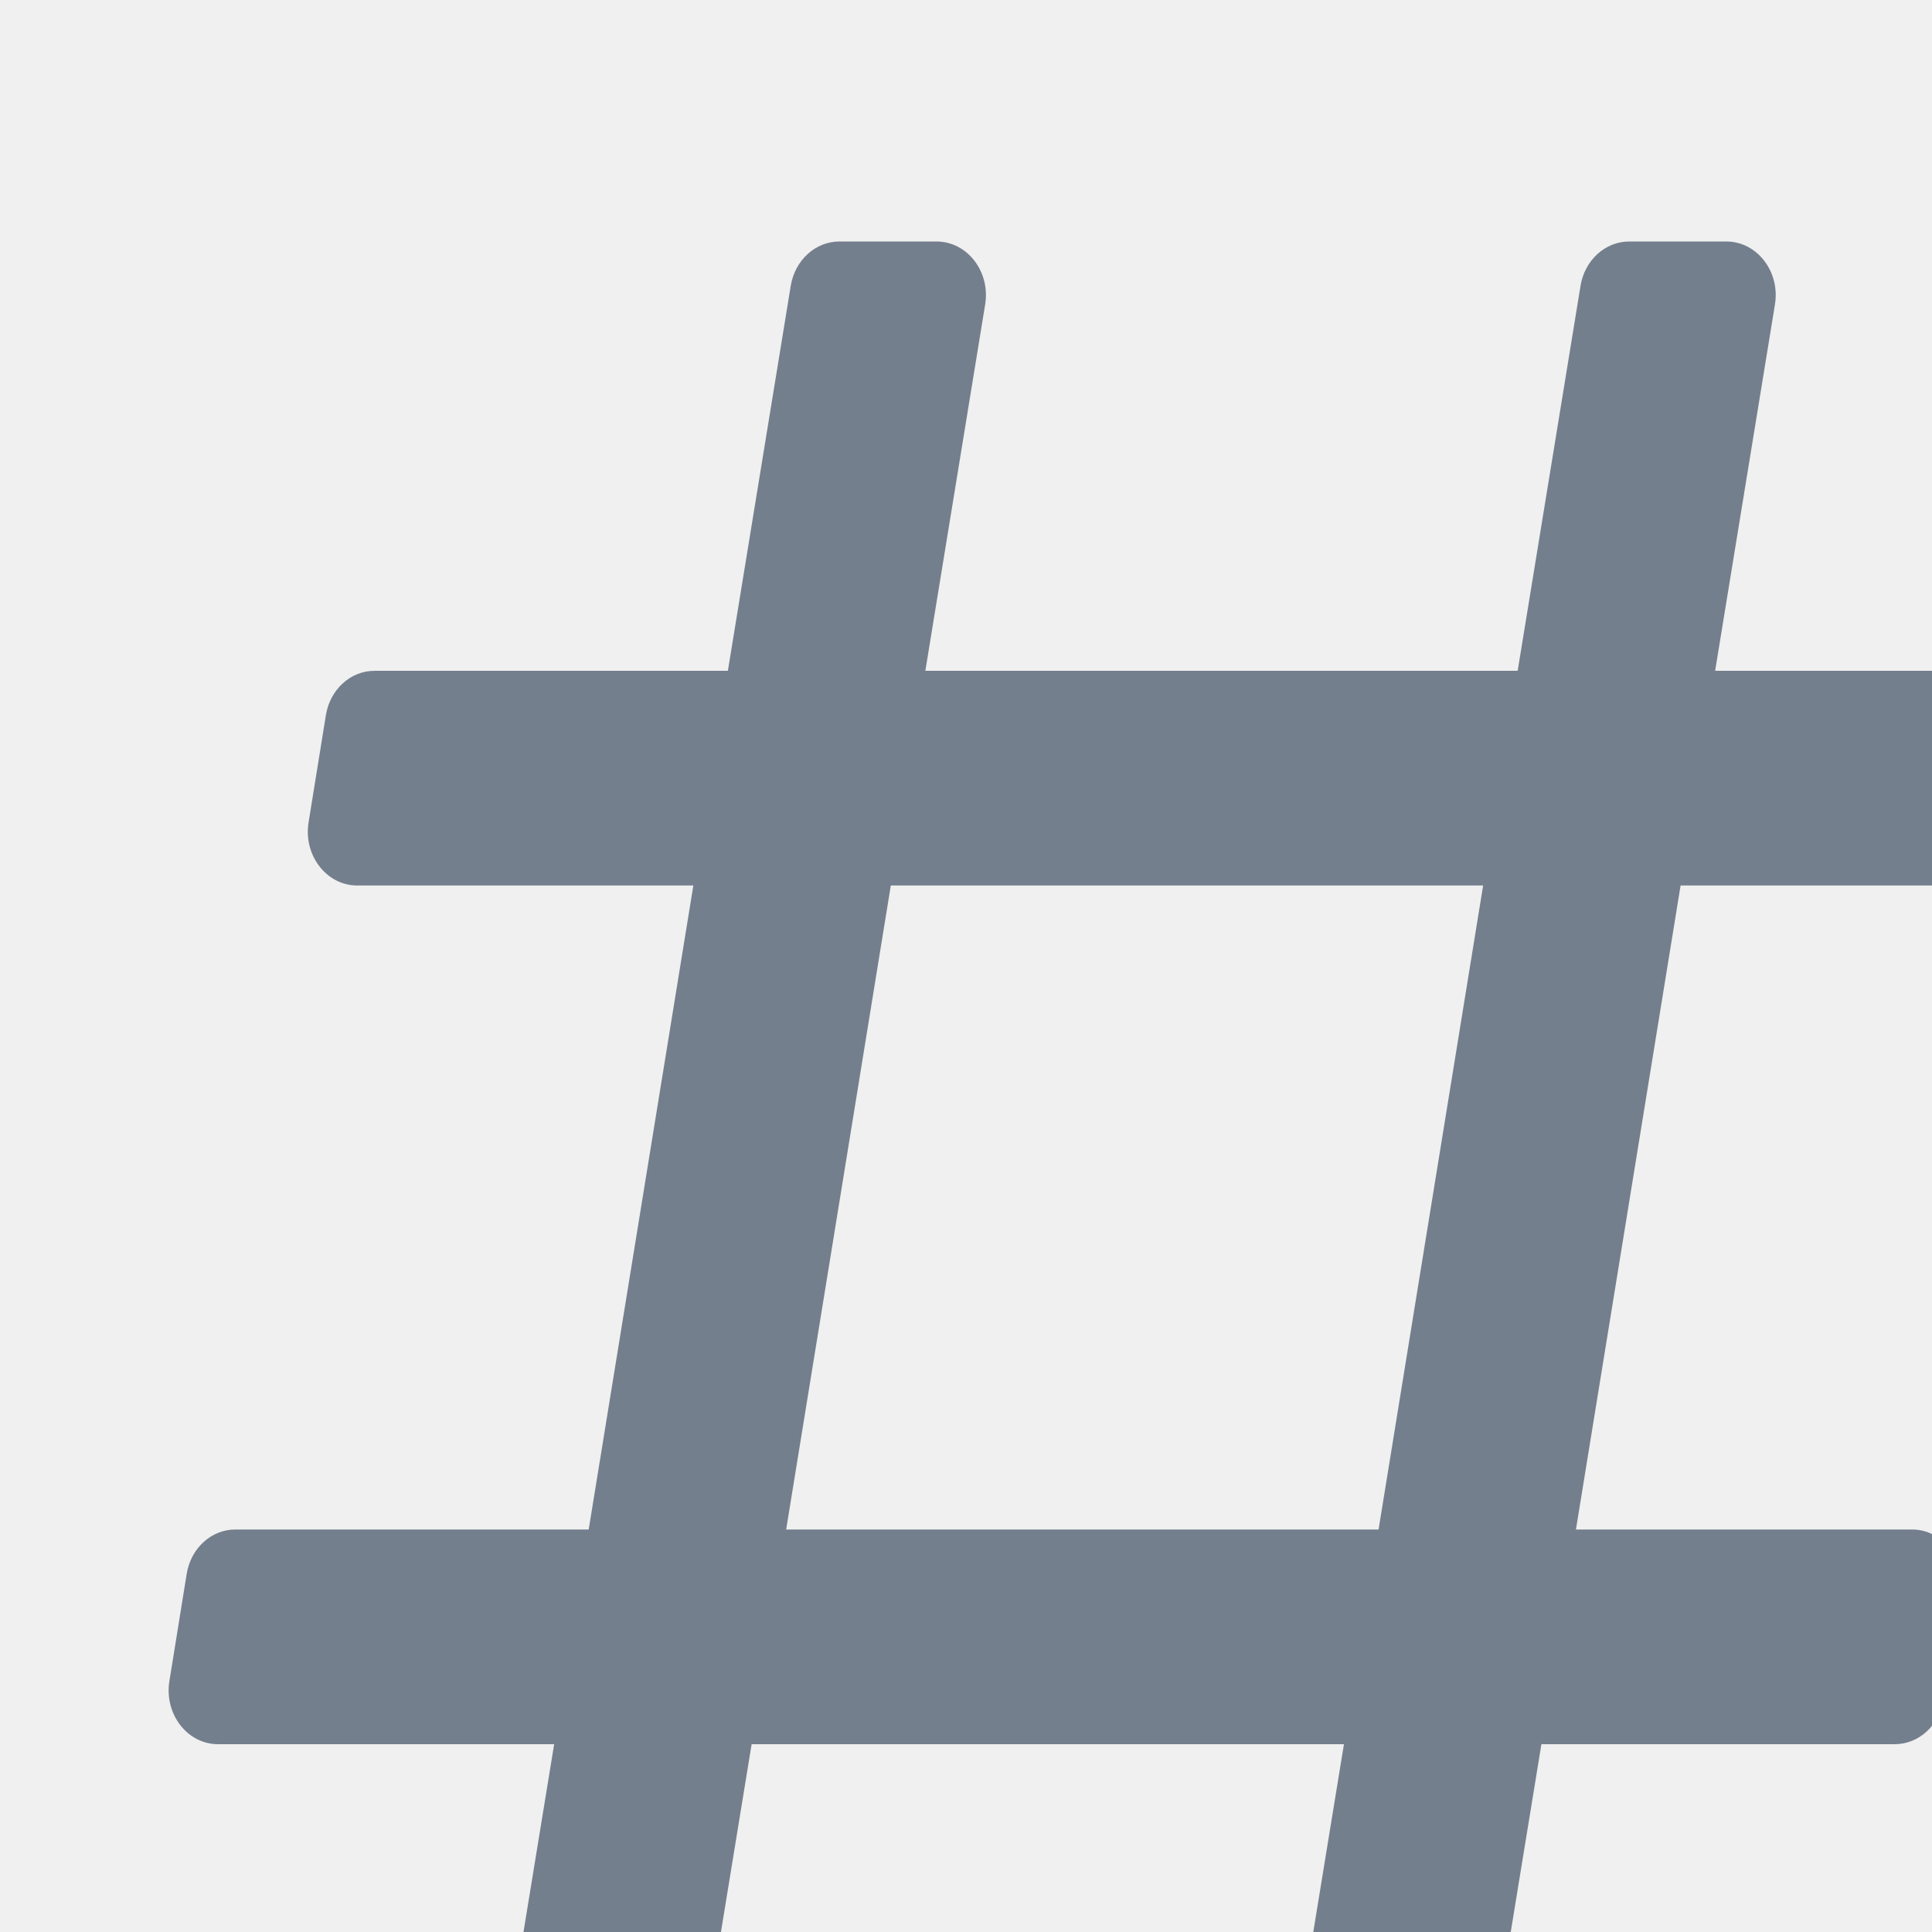
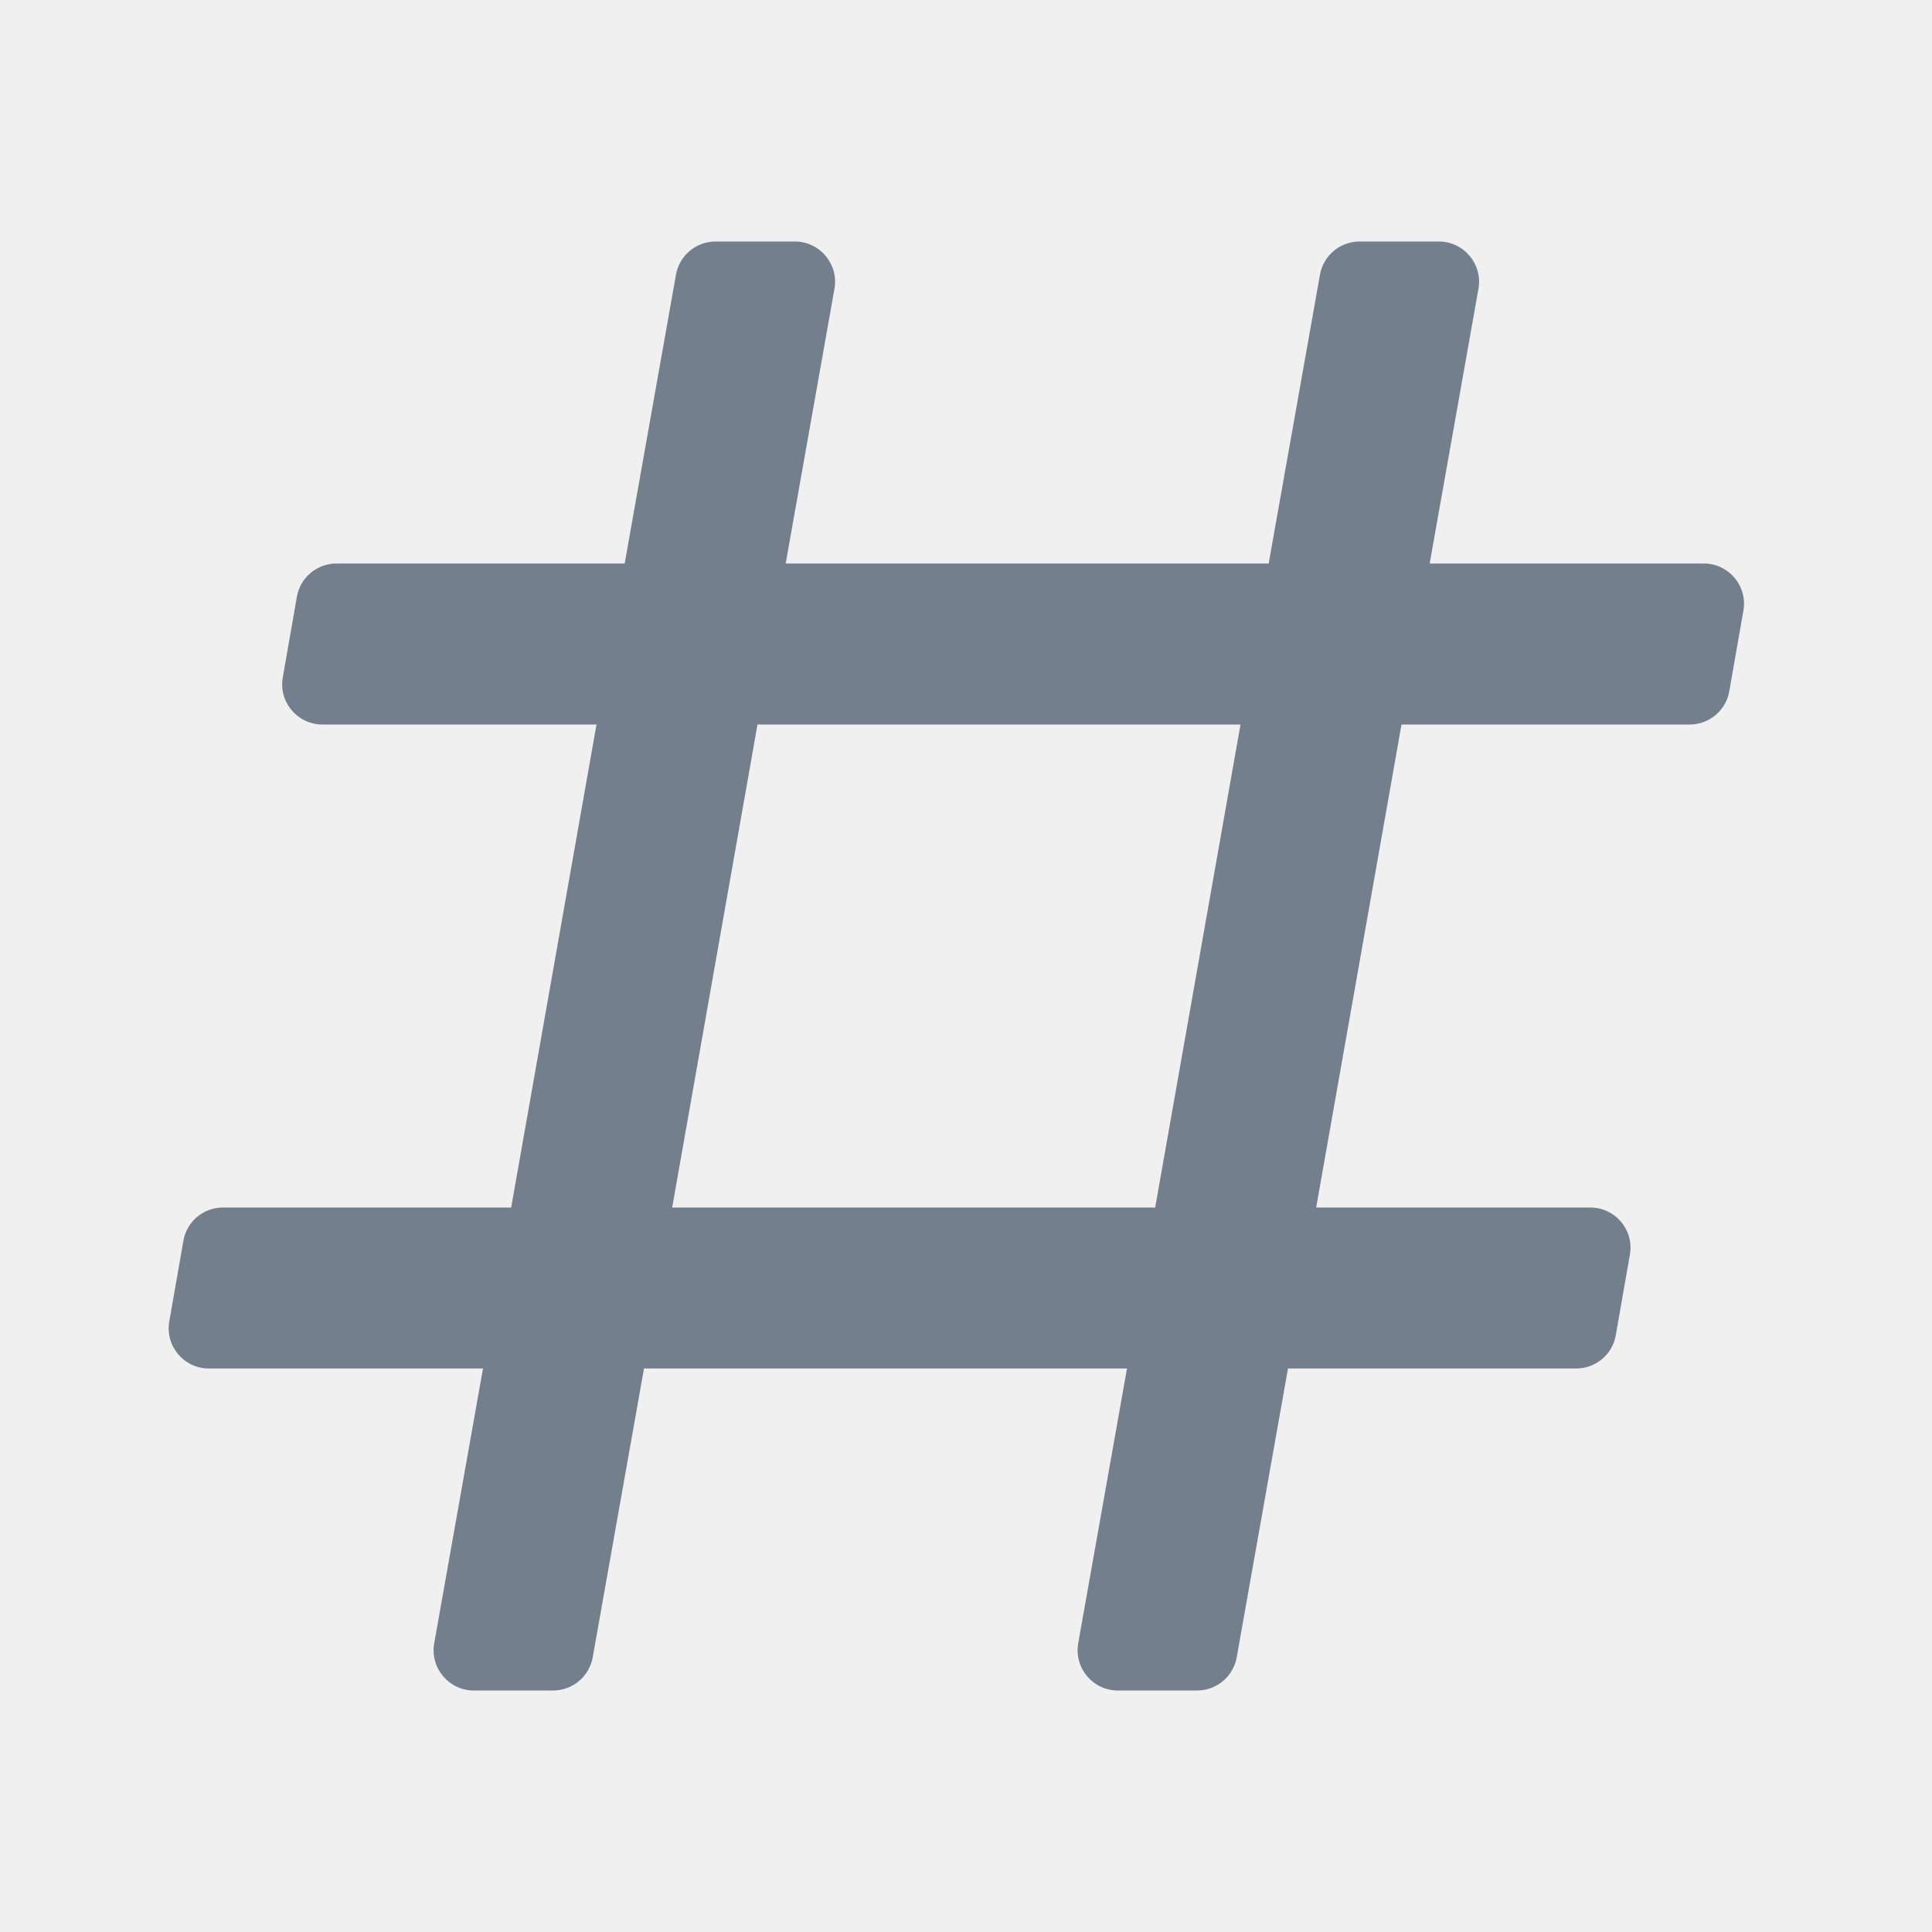
<svg xmlns="http://www.w3.org/2000/svg" width="24" height="24" viewBox="0 0 24 24" fill="none">
-   <g clip-path="url(#clip0_350_9774)">
-     <path fill-rule="evenodd" clip-rule="evenodd" d="M6.745 27C6.363 27 6.074 26.625 6.141 26.217L6.884 21.667H2.708C2.327 21.667 2.039 21.293 2.104 20.885L2.319 19.552C2.37 19.233 2.625 19 2.923 19H7.313L8.613 11H4.437C4.057 11 3.768 10.626 3.833 10.218L4.048 8.885C4.099 8.566 4.354 8.333 4.652 8.333H9.042L9.823 3.55C9.875 3.232 10.13 3 10.427 3H11.634C12.016 3 12.305 3.375 12.238 3.783L11.495 8.333H18.853L19.634 3.55C19.686 3.232 19.941 3 20.238 3H21.445C21.827 3 22.116 3.375 22.049 3.783L21.306 8.333H25.482C25.863 8.333 26.151 8.707 26.086 9.115L25.871 10.448C25.82 10.767 25.565 11 25.267 11H20.877L19.577 19H23.753C24.133 19 24.422 19.374 24.356 19.782L24.142 21.115C24.091 21.434 23.836 21.667 23.538 21.667H19.148L18.367 26.45C18.315 26.768 18.06 27 17.763 27H16.556C16.174 27 15.885 26.625 15.952 26.217L16.695 21.667H9.337L8.556 26.45C8.504 26.768 8.249 27 7.952 27H6.745ZM11.066 11L9.766 19H17.125L18.424 11H11.066Z" fill="#747F8D" />
-   </g>
-   <defs>
-     <clipPath id="clip0_350_9774">
-       <rect width="24" height="24" fill="white" />
-     </clipPath>
-   </defs>
+   <path fill-rule="evenodd" clip-rule="evenodd" d="M5.887 21C5.575 21 5.34 20.719 5.394 20.413L6 17H2.595C2.284 17 2.049 16.72 2.103 16.414L2.278 15.414C2.319 15.175 2.527 15 2.77 15H6.35L7.41 9H4.005C3.694 9 3.459 8.72 3.513 8.414L3.688 7.414C3.729 7.175 3.937 7 4.18 7H7.76L8.397 3.413C8.439 3.174 8.647 3 8.889 3H9.873C10.184 3 10.42 3.281 10.366 3.587L9.76 7H15.76L16.397 3.413C16.439 3.174 16.647 3 16.889 3H17.873C18.184 3 18.42 3.281 18.366 3.587L17.76 7H21.165C21.476 7 21.711 7.28 21.657 7.586L21.482 8.586C21.441 8.825 21.233 9 20.99 9H17.41L16.35 15H19.755C20.066 15 20.301 15.28 20.247 15.586L20.072 16.586C20.031 16.825 19.823 17 19.58 17H16L15.363 20.587C15.321 20.826 15.113 21 14.871 21H13.887C13.575 21 13.34 20.719 13.394 20.413L14 17H8L7.363 20.587C7.321 20.826 7.113 21 6.871 21H5.887ZM9.41 9L8.35 15H14.35L15.41 9H9.41Z" fill="#747F8D" />
</svg>
